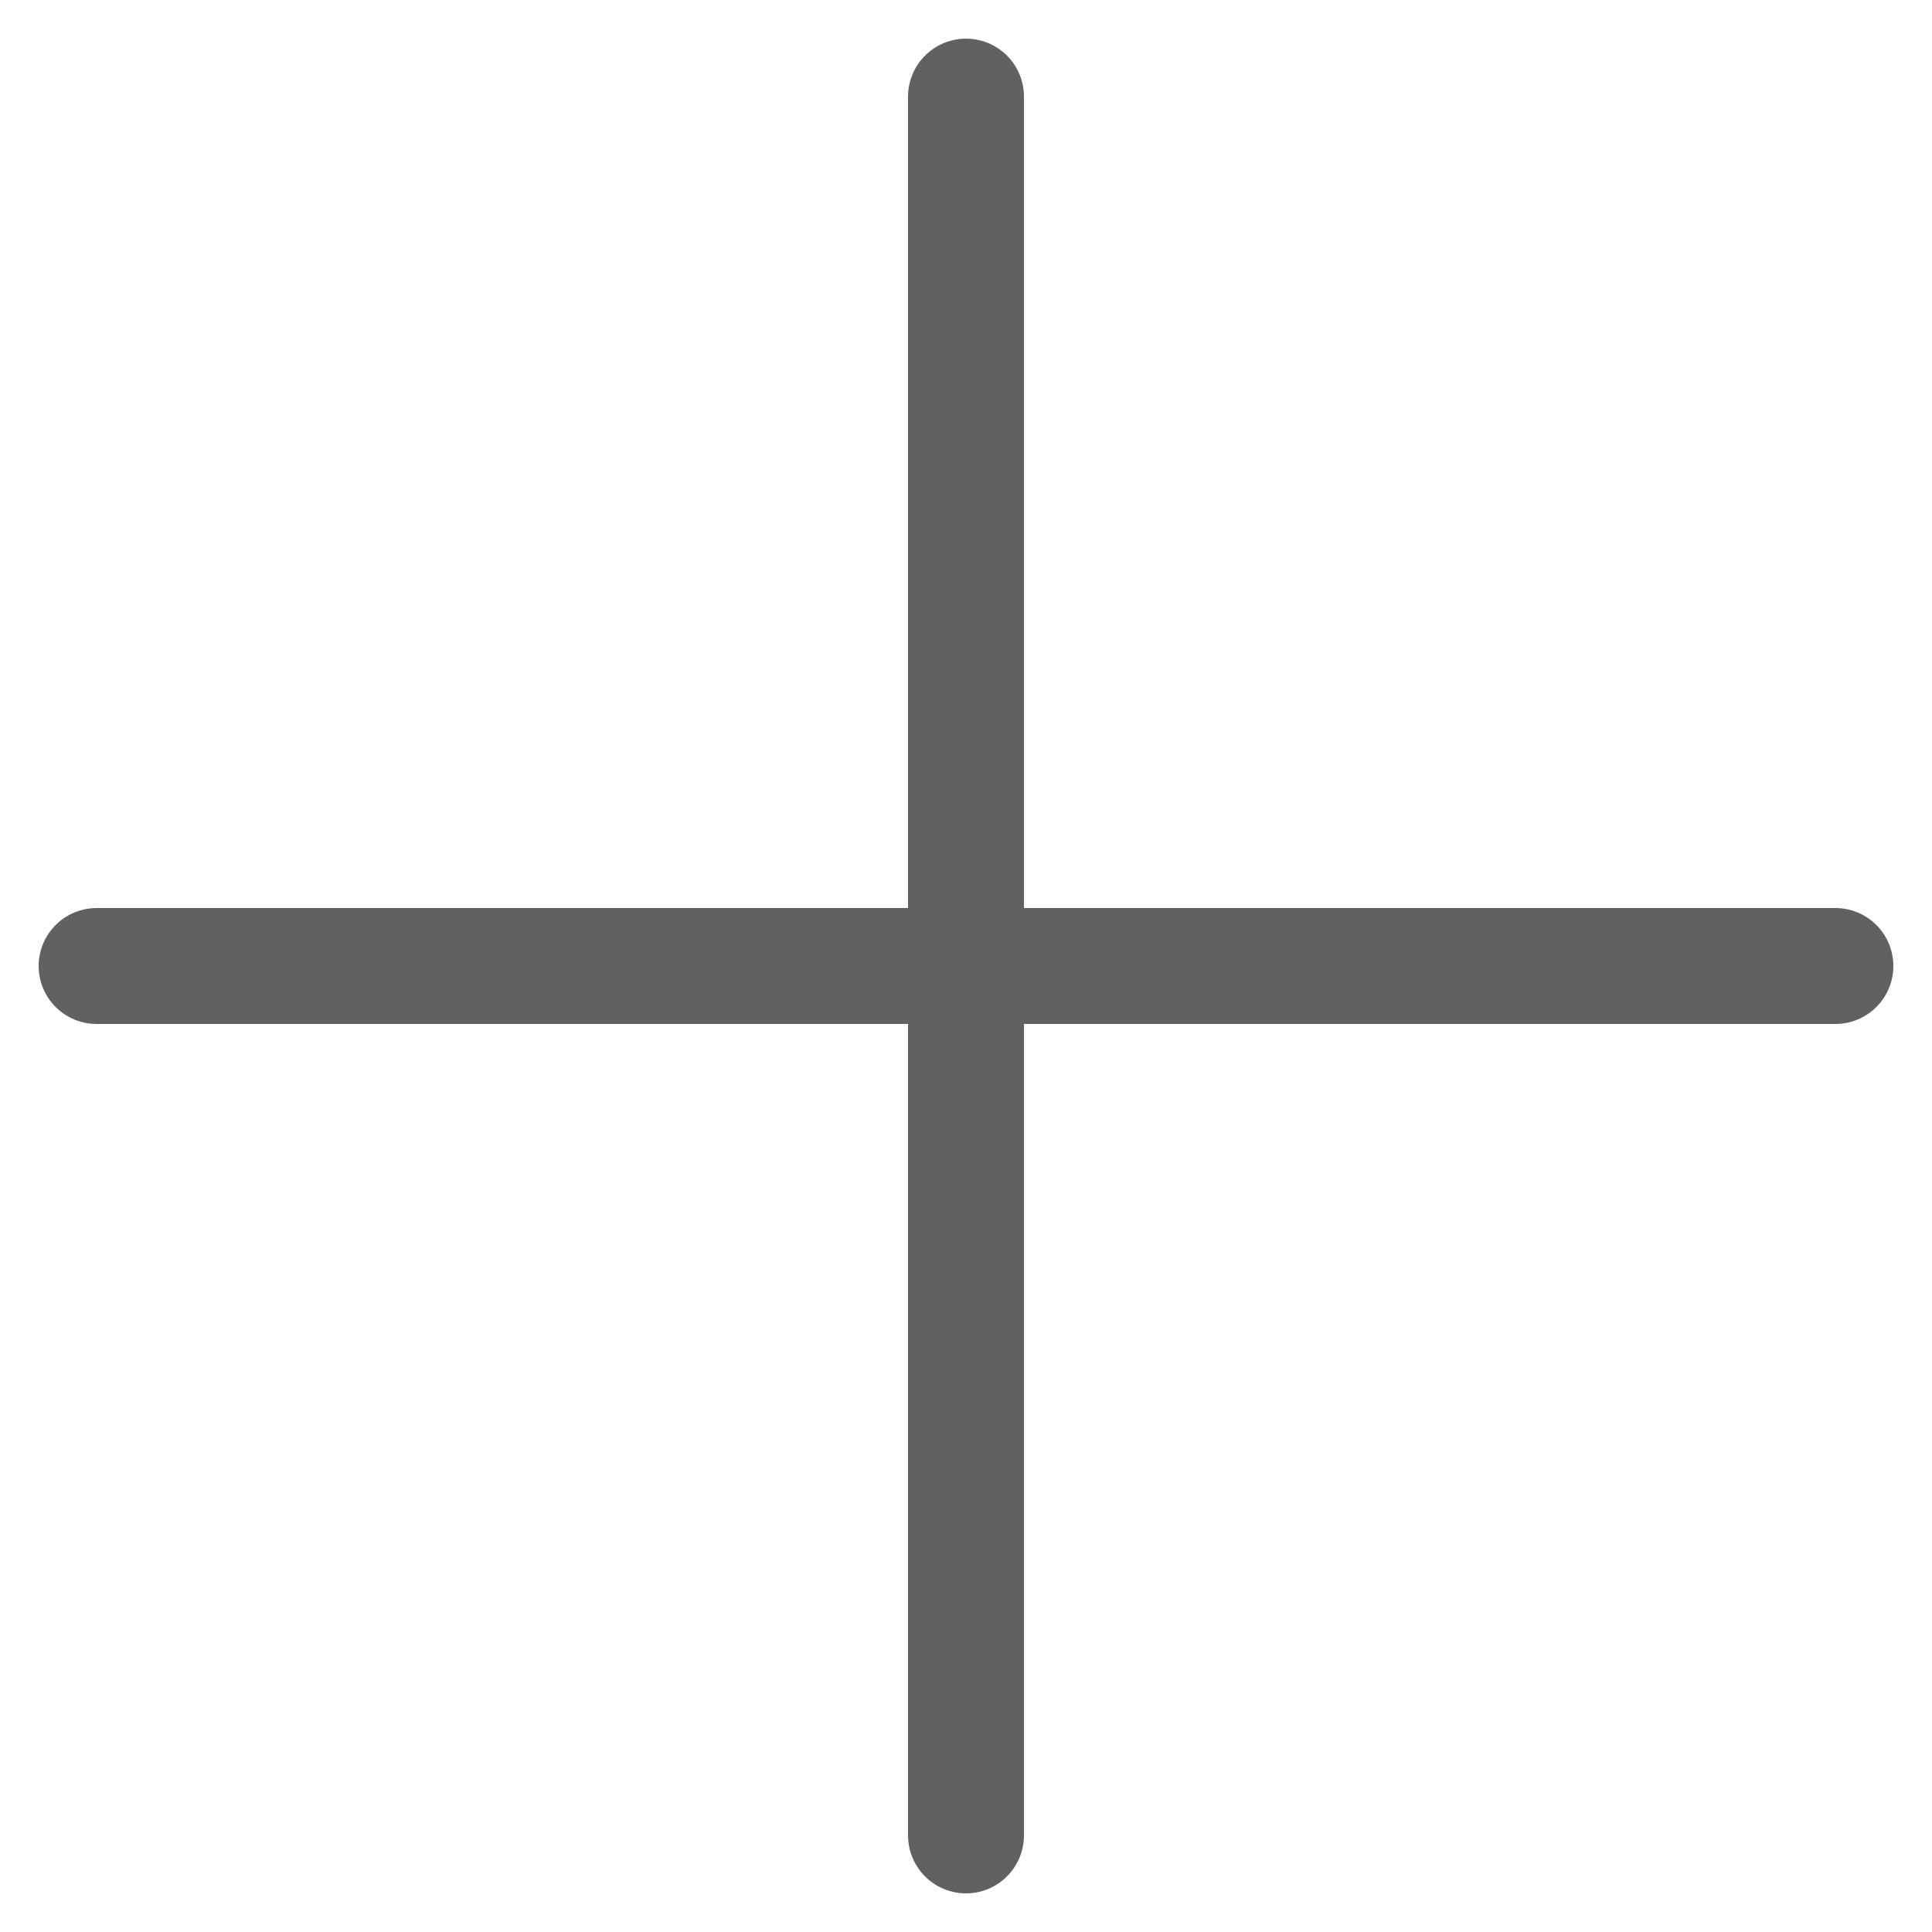
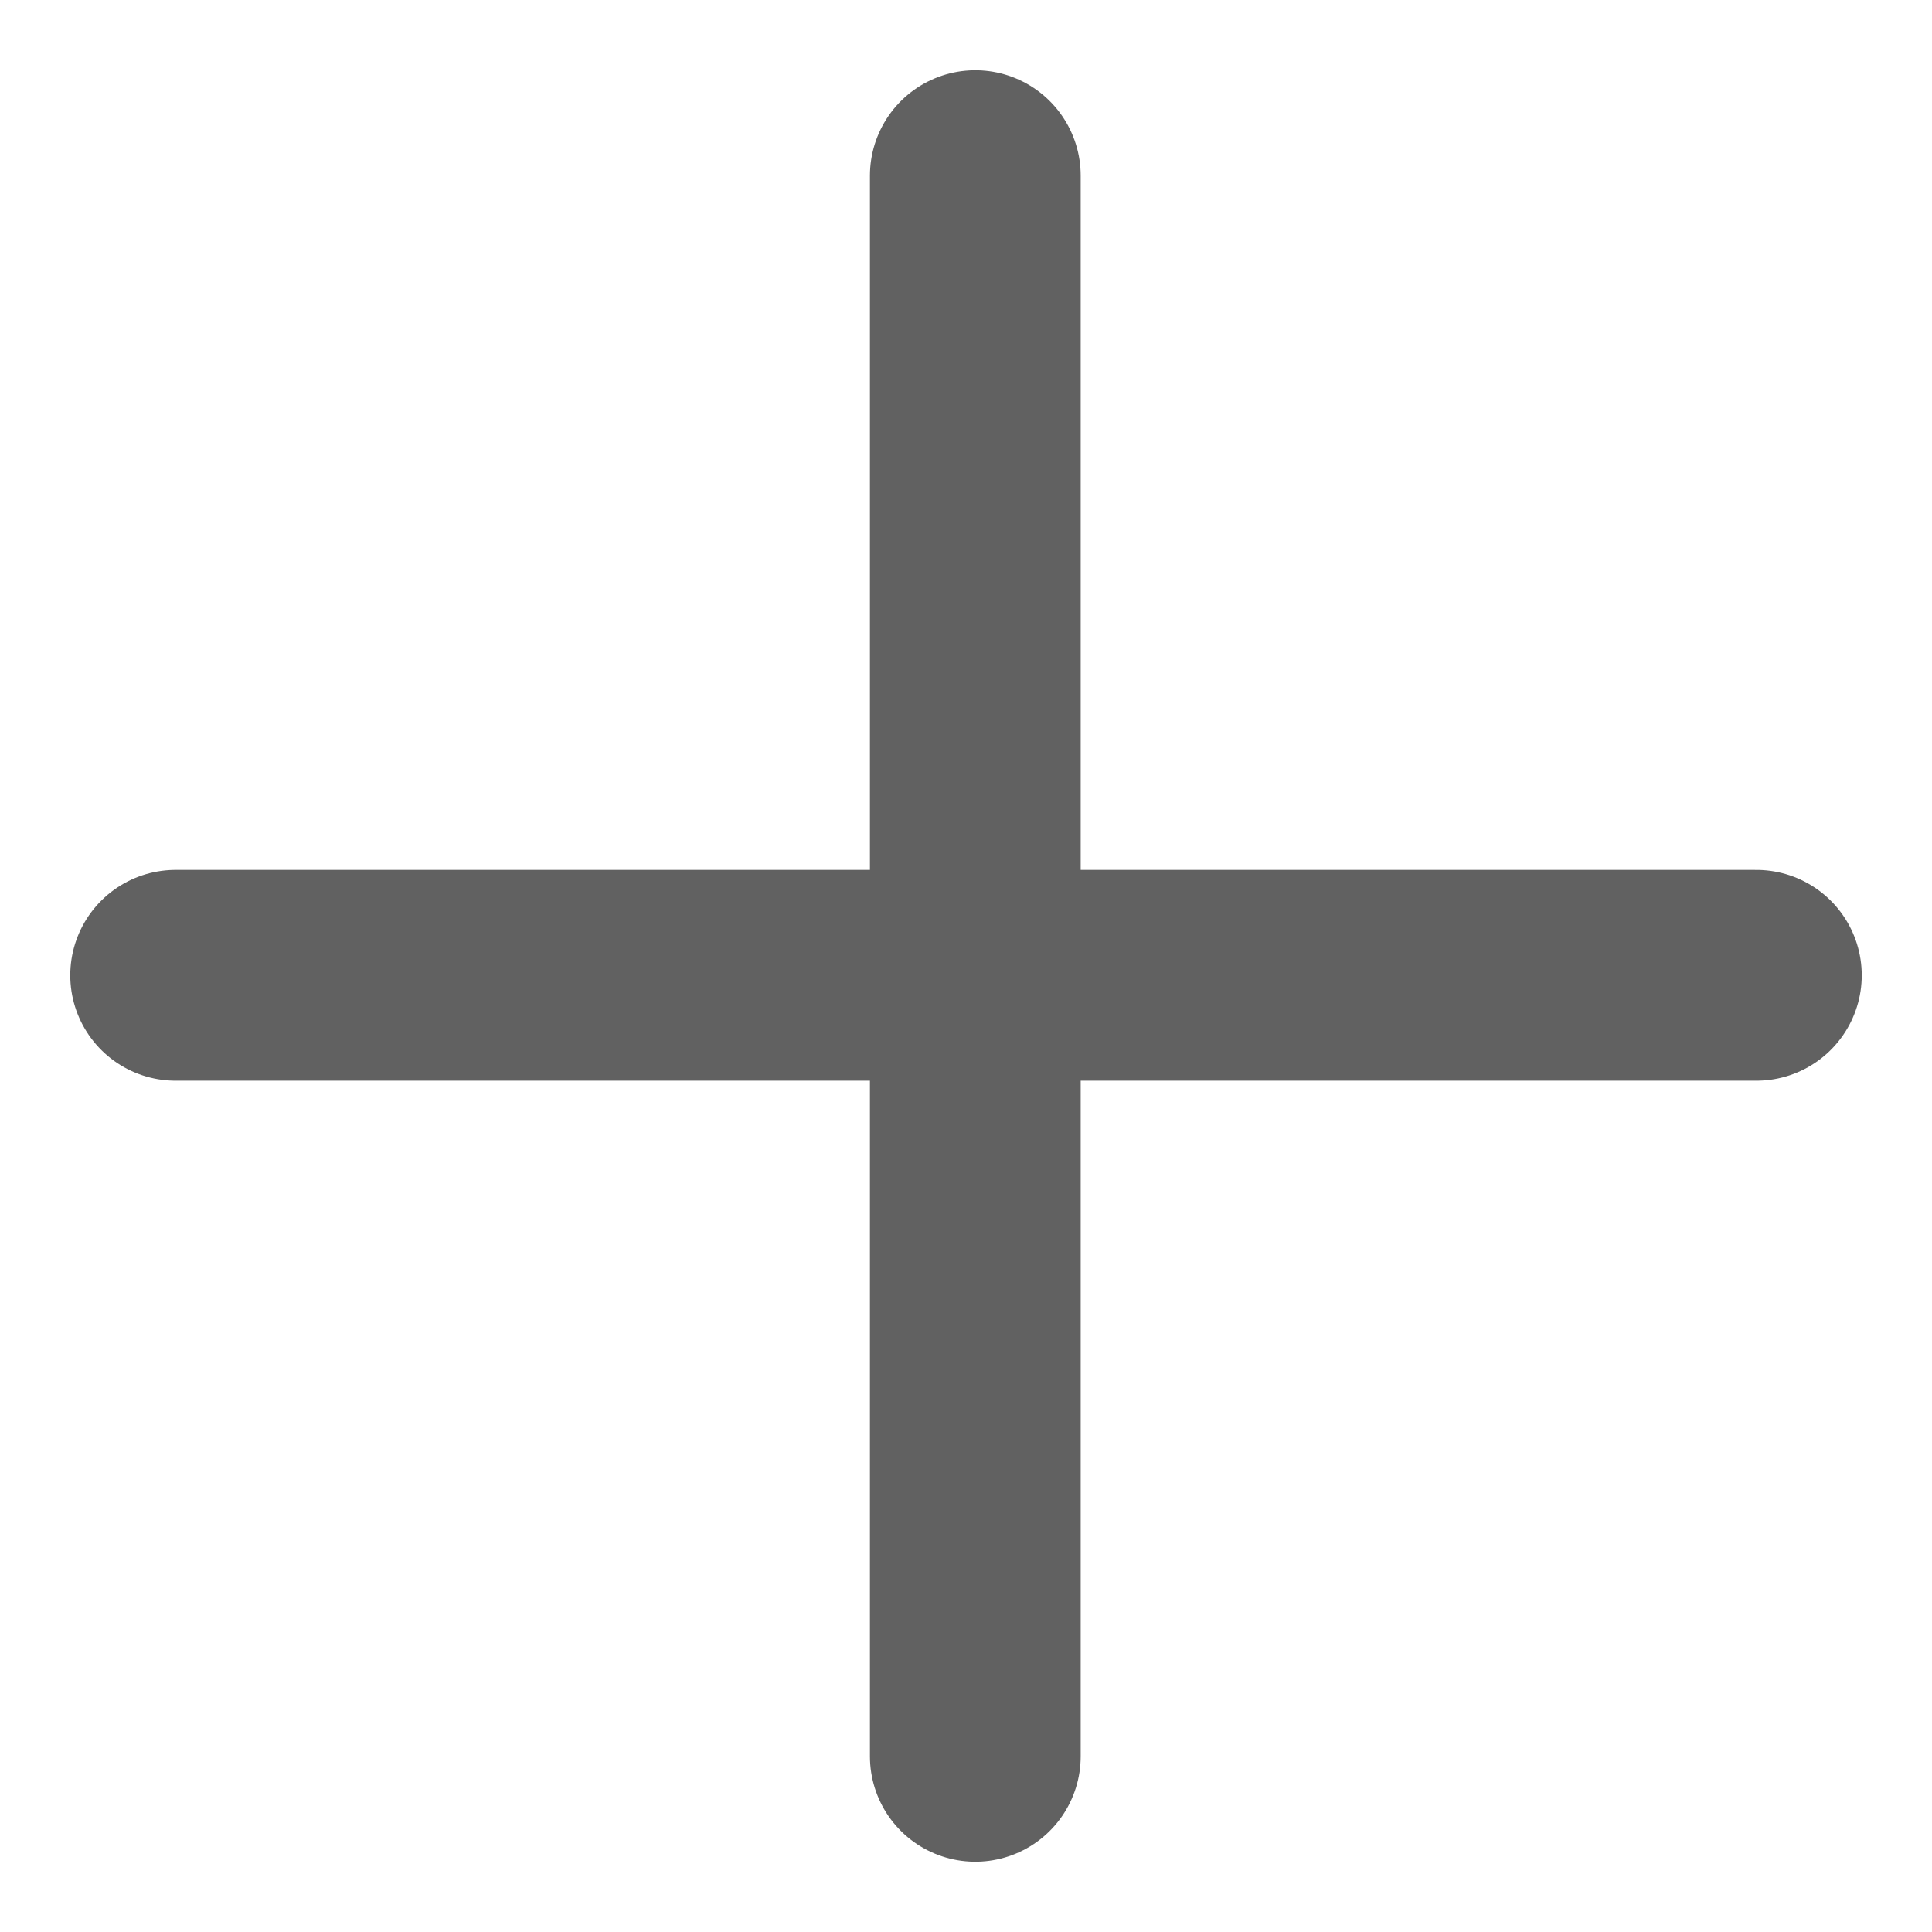
- <svg xmlns="http://www.w3.org/2000/svg" width="20" height="20" viewBox="0 0 20 20" fill="none">
-   <path d="M10 1V19" stroke="#616161" stroke-width="1.2" stroke-linecap="round" stroke-linejoin="round" />
-   <path d="M1 10H19" stroke="#616161" stroke-width="1.2" stroke-linecap="round" stroke-linejoin="round" />
+ <svg xmlns="http://www.w3.org/2000/svg" width="11" height="11" viewBox="0 0 11 11" fill="none">
+   <path d="M1 5.553H10" stroke="#616161" stroke-width="1.2" stroke-linecap="round" stroke-linejoin="round" />
+   <path d="M5.553 1L5.553 10" stroke="#616161" stroke-width="1.2" stroke-linecap="round" stroke-linejoin="round" />
</svg>
